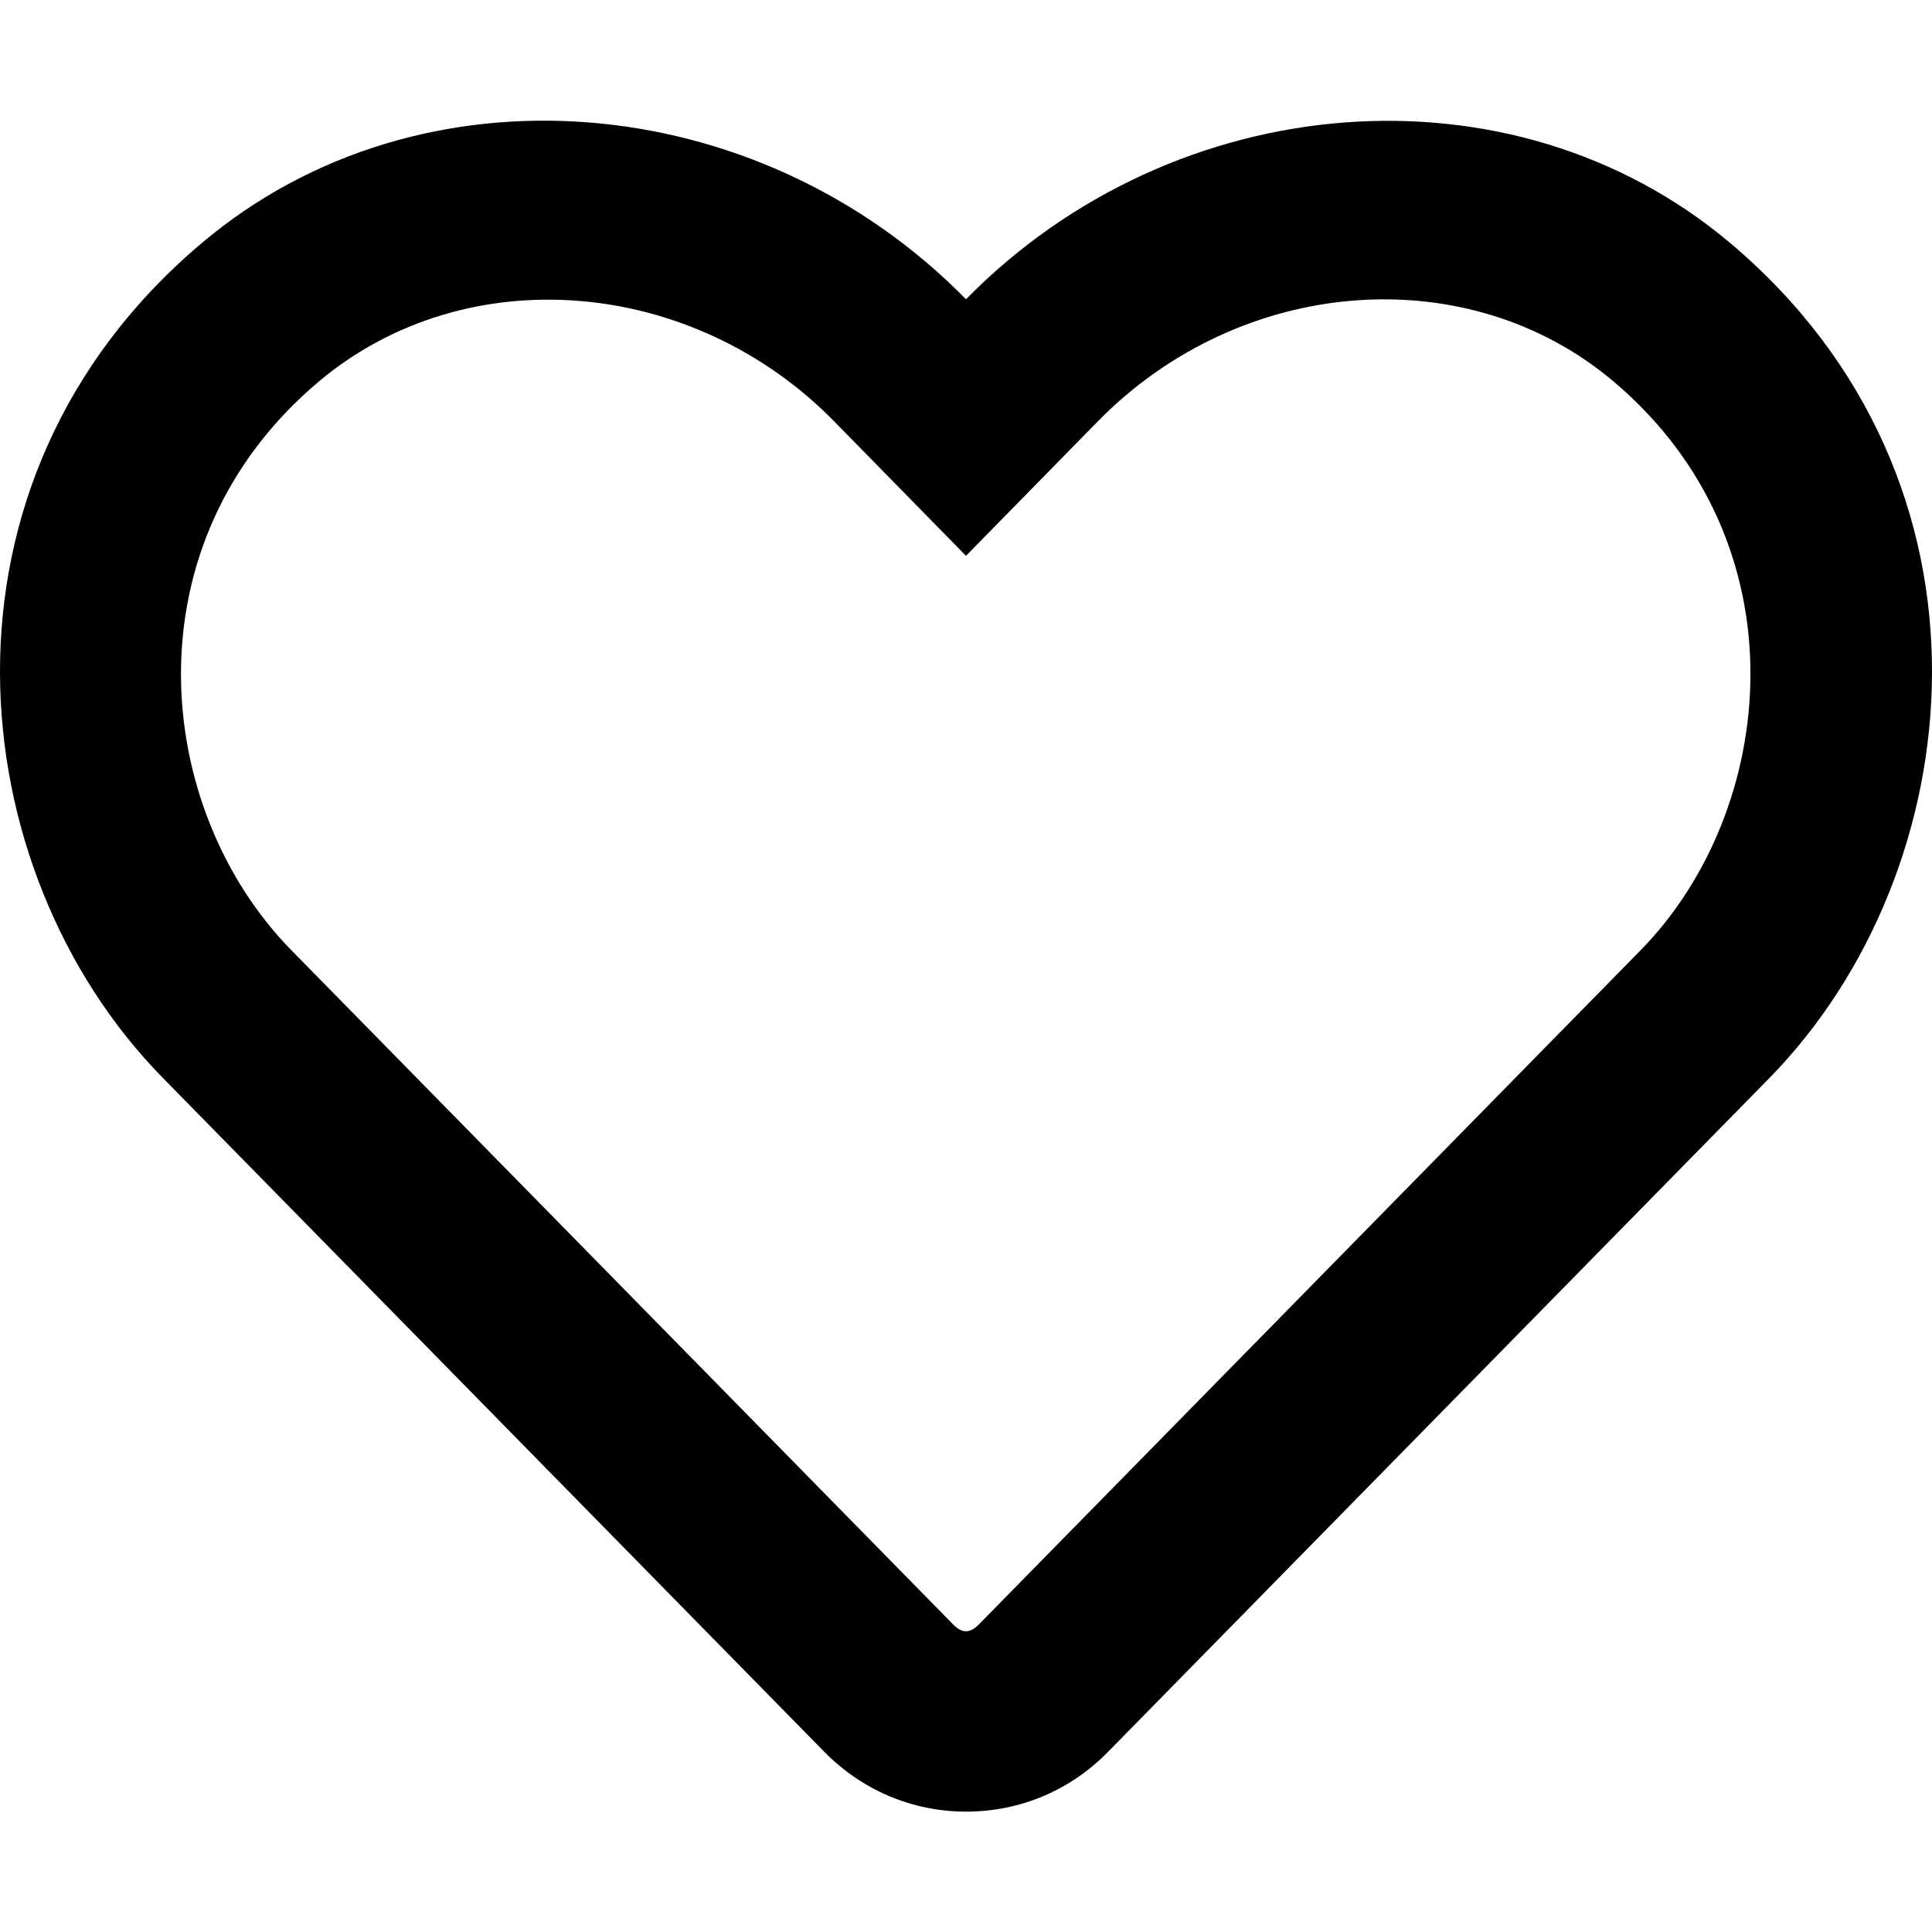
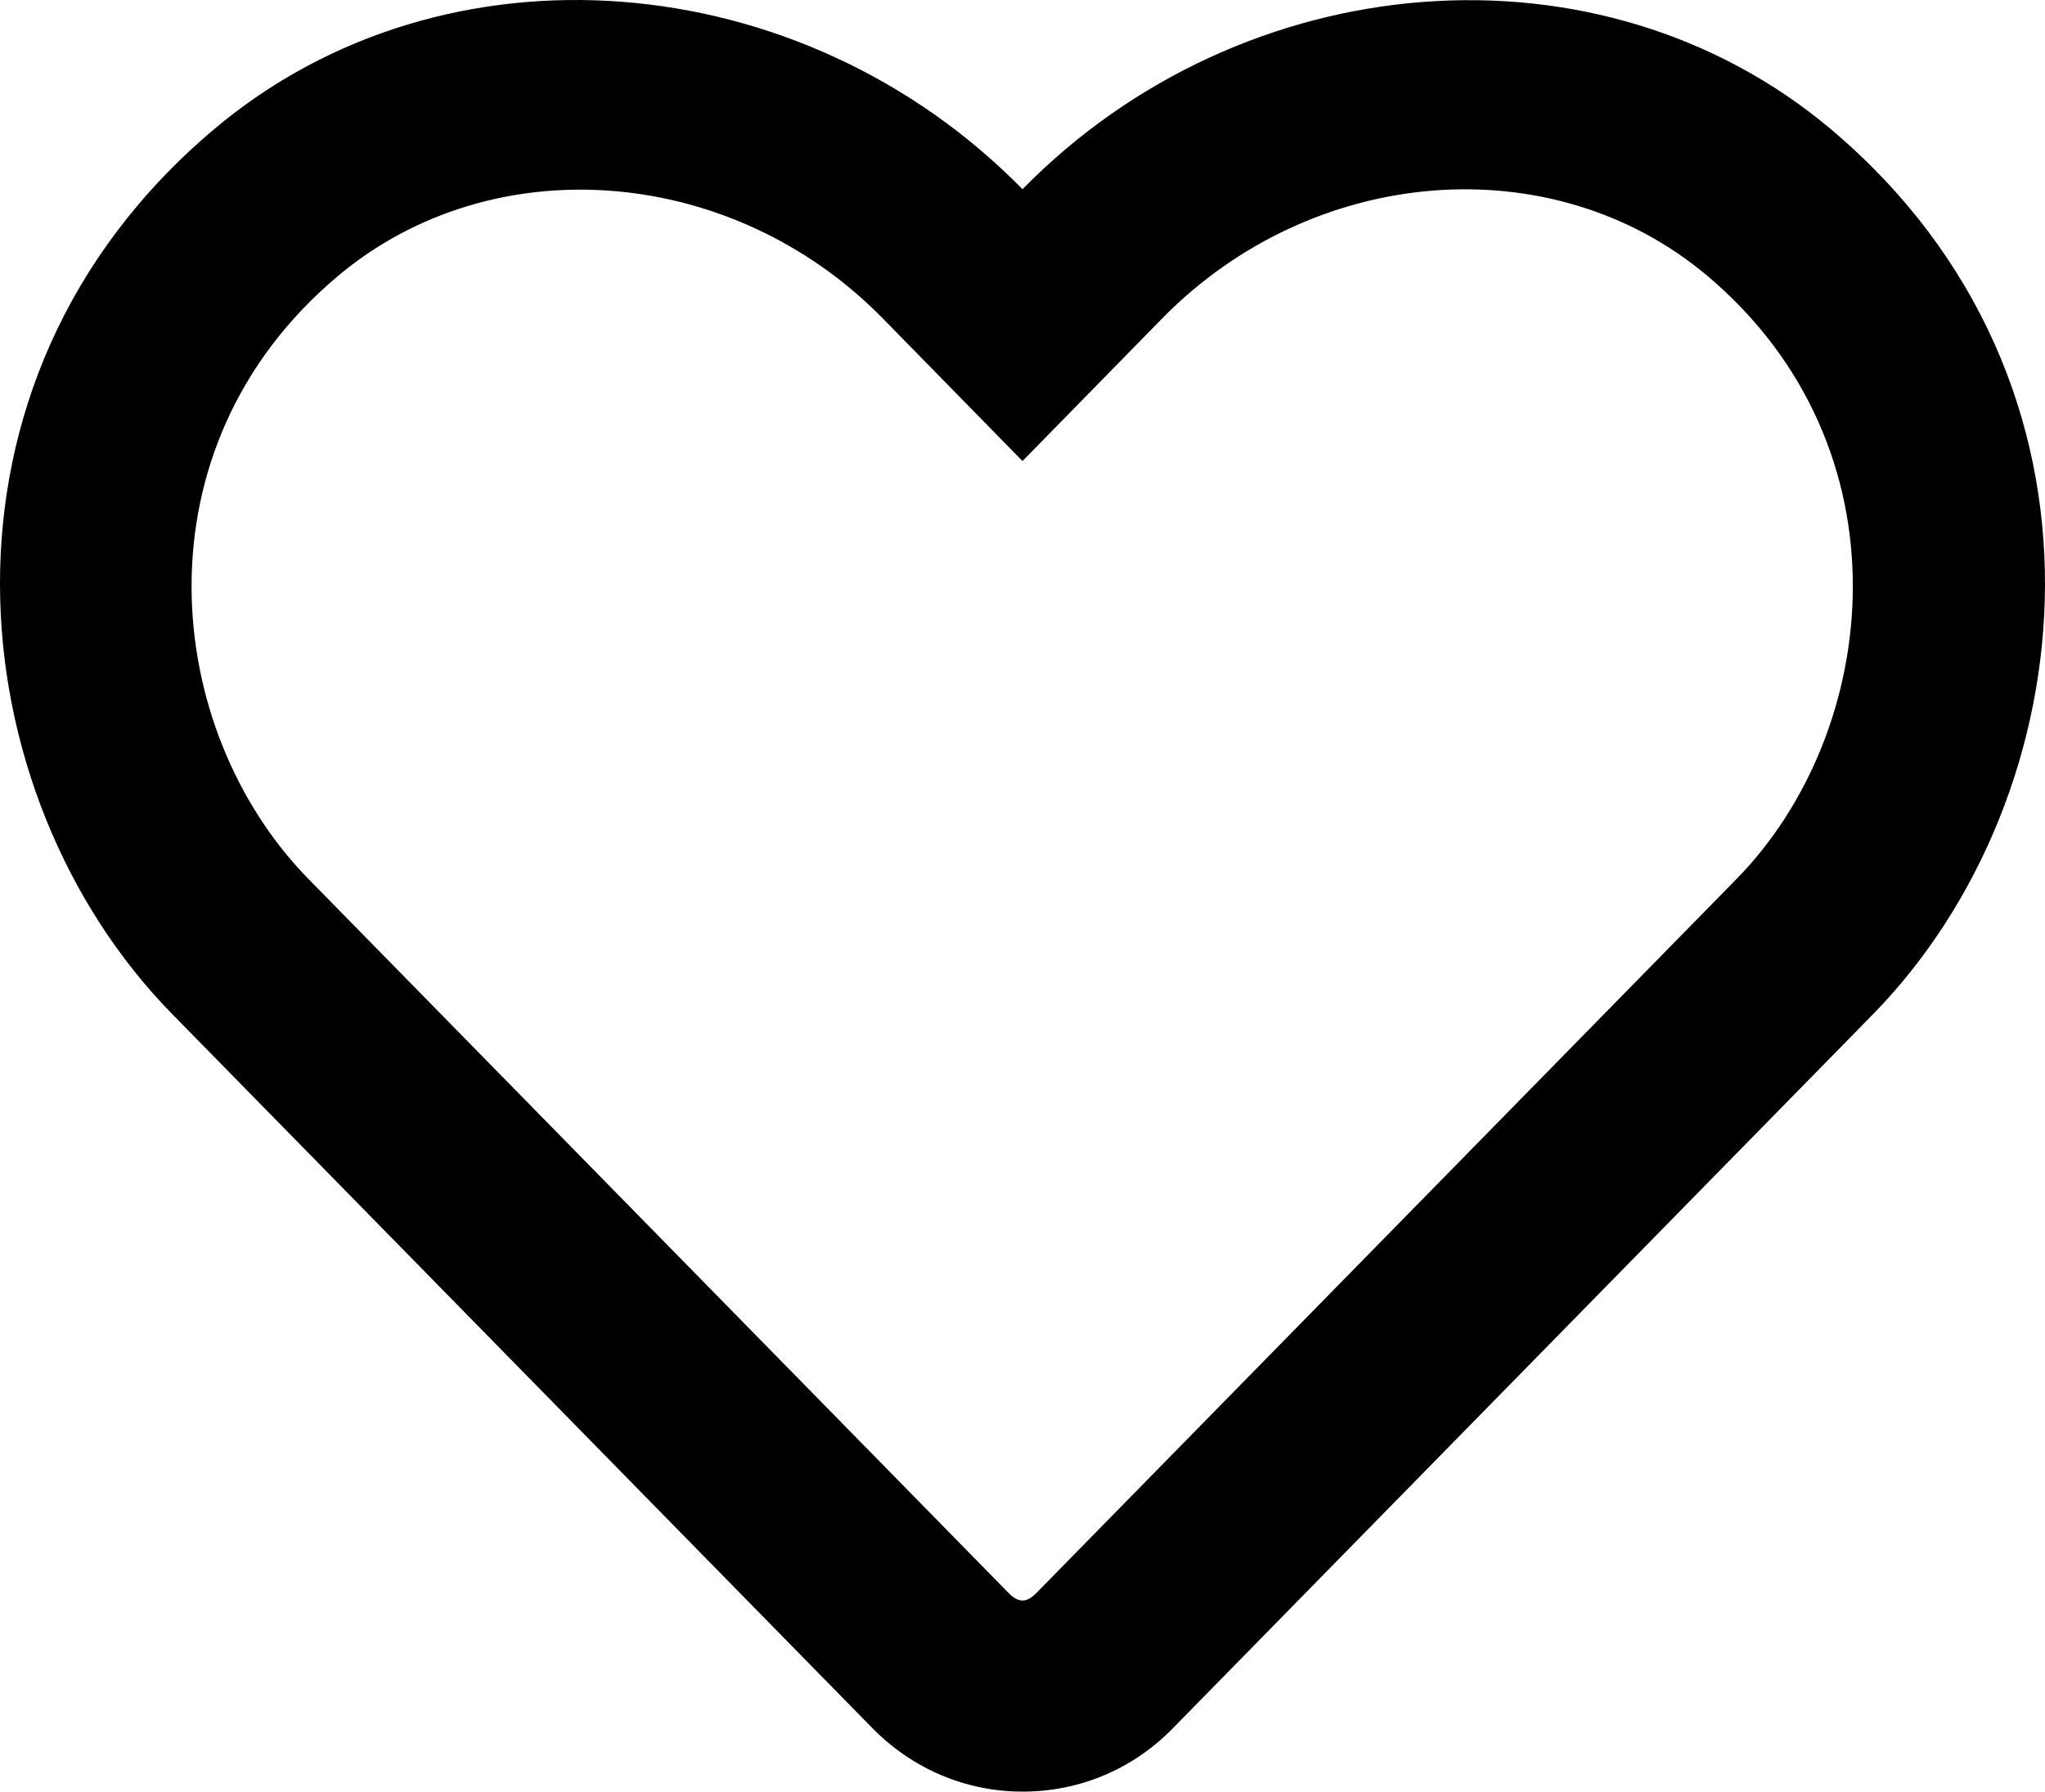
- <svg xmlns="http://www.w3.org/2000/svg" aria-hidden="true" focusable="false" data-prefix="far" data-icon="heart" class="svg-inline--fa fa-heart fa-w-16" role="img" viewBox="0 0 512 512">
-   <path fill="currentColor" d="M458.4 64.3C400.6 15.7 311.3 23 256 79.3 200.7 23 111.4 15.6 53.6 64.3-21.6 127.6-10.6 230.8 43 285.5l175.4 178.7c10 10.2 23.4 15.9 37.6 15.9 14.3 0 27.6-5.6 37.6-15.8L469 285.6c53.5-54.7 64.7-157.9-10.6-221.3zm-23.6 187.5L259.4 430.5c-2.4 2.4-4.4 2.4-6.8 0L77.2 251.8c-36.5-37.2-43.9-107.6 7.3-150.7 38.9-32.7 98.9-27.8 136.5 10.5l35 35.7 35-35.7c37.8-38.5 97.8-43.2 136.5-10.6 51.1 43.1 43.5 113.9 7.3 150.8z" />
+ <svg xmlns="http://www.w3.org/2000/svg" aria-hidden="true" focusable="false" data-prefix="far" data-icon="heart" class="svg-inline--fa fa-heart fa-w-16" role="img" viewBox="0 0 512 448.62" version="1.1" id="svg4" width="512" height="448.62">
+   <style id="style835" />
+   <defs id="defs8" />
+   <path fill="currentColor" d="M 458.4,32.358 C 400.6,-16.296 311.3,-8.988 256,47.375 200.7,-8.988 111.4,-16.396 53.6,32.358 -21.6,95.728 -10.6,199.043 43,253.804 l 175.4,178.899 c 10,10.211 23.4,15.918 37.6,15.918 14.3,0 27.6,-5.606 37.6,-15.818 L 469,253.904 C 522.5,199.143 533.7,95.828 458.4,32.358 Z m -23.6,187.708 -175.4,178.899 c -2.4,2.403 -4.4,2.403 -6.8,0 L 77.2,220.066 C 40.7,182.825 33.3,112.347 84.5,69.199 123.4,36.462 183.4,41.368 221,79.71 l 35,35.74 35,-35.74 c 37.8,-38.543 97.8,-43.248 136.5,-10.612 51.1,43.148 43.5,114.027 7.3,150.968 z" id="path2" style="stroke-width:1.001" />
</svg>
